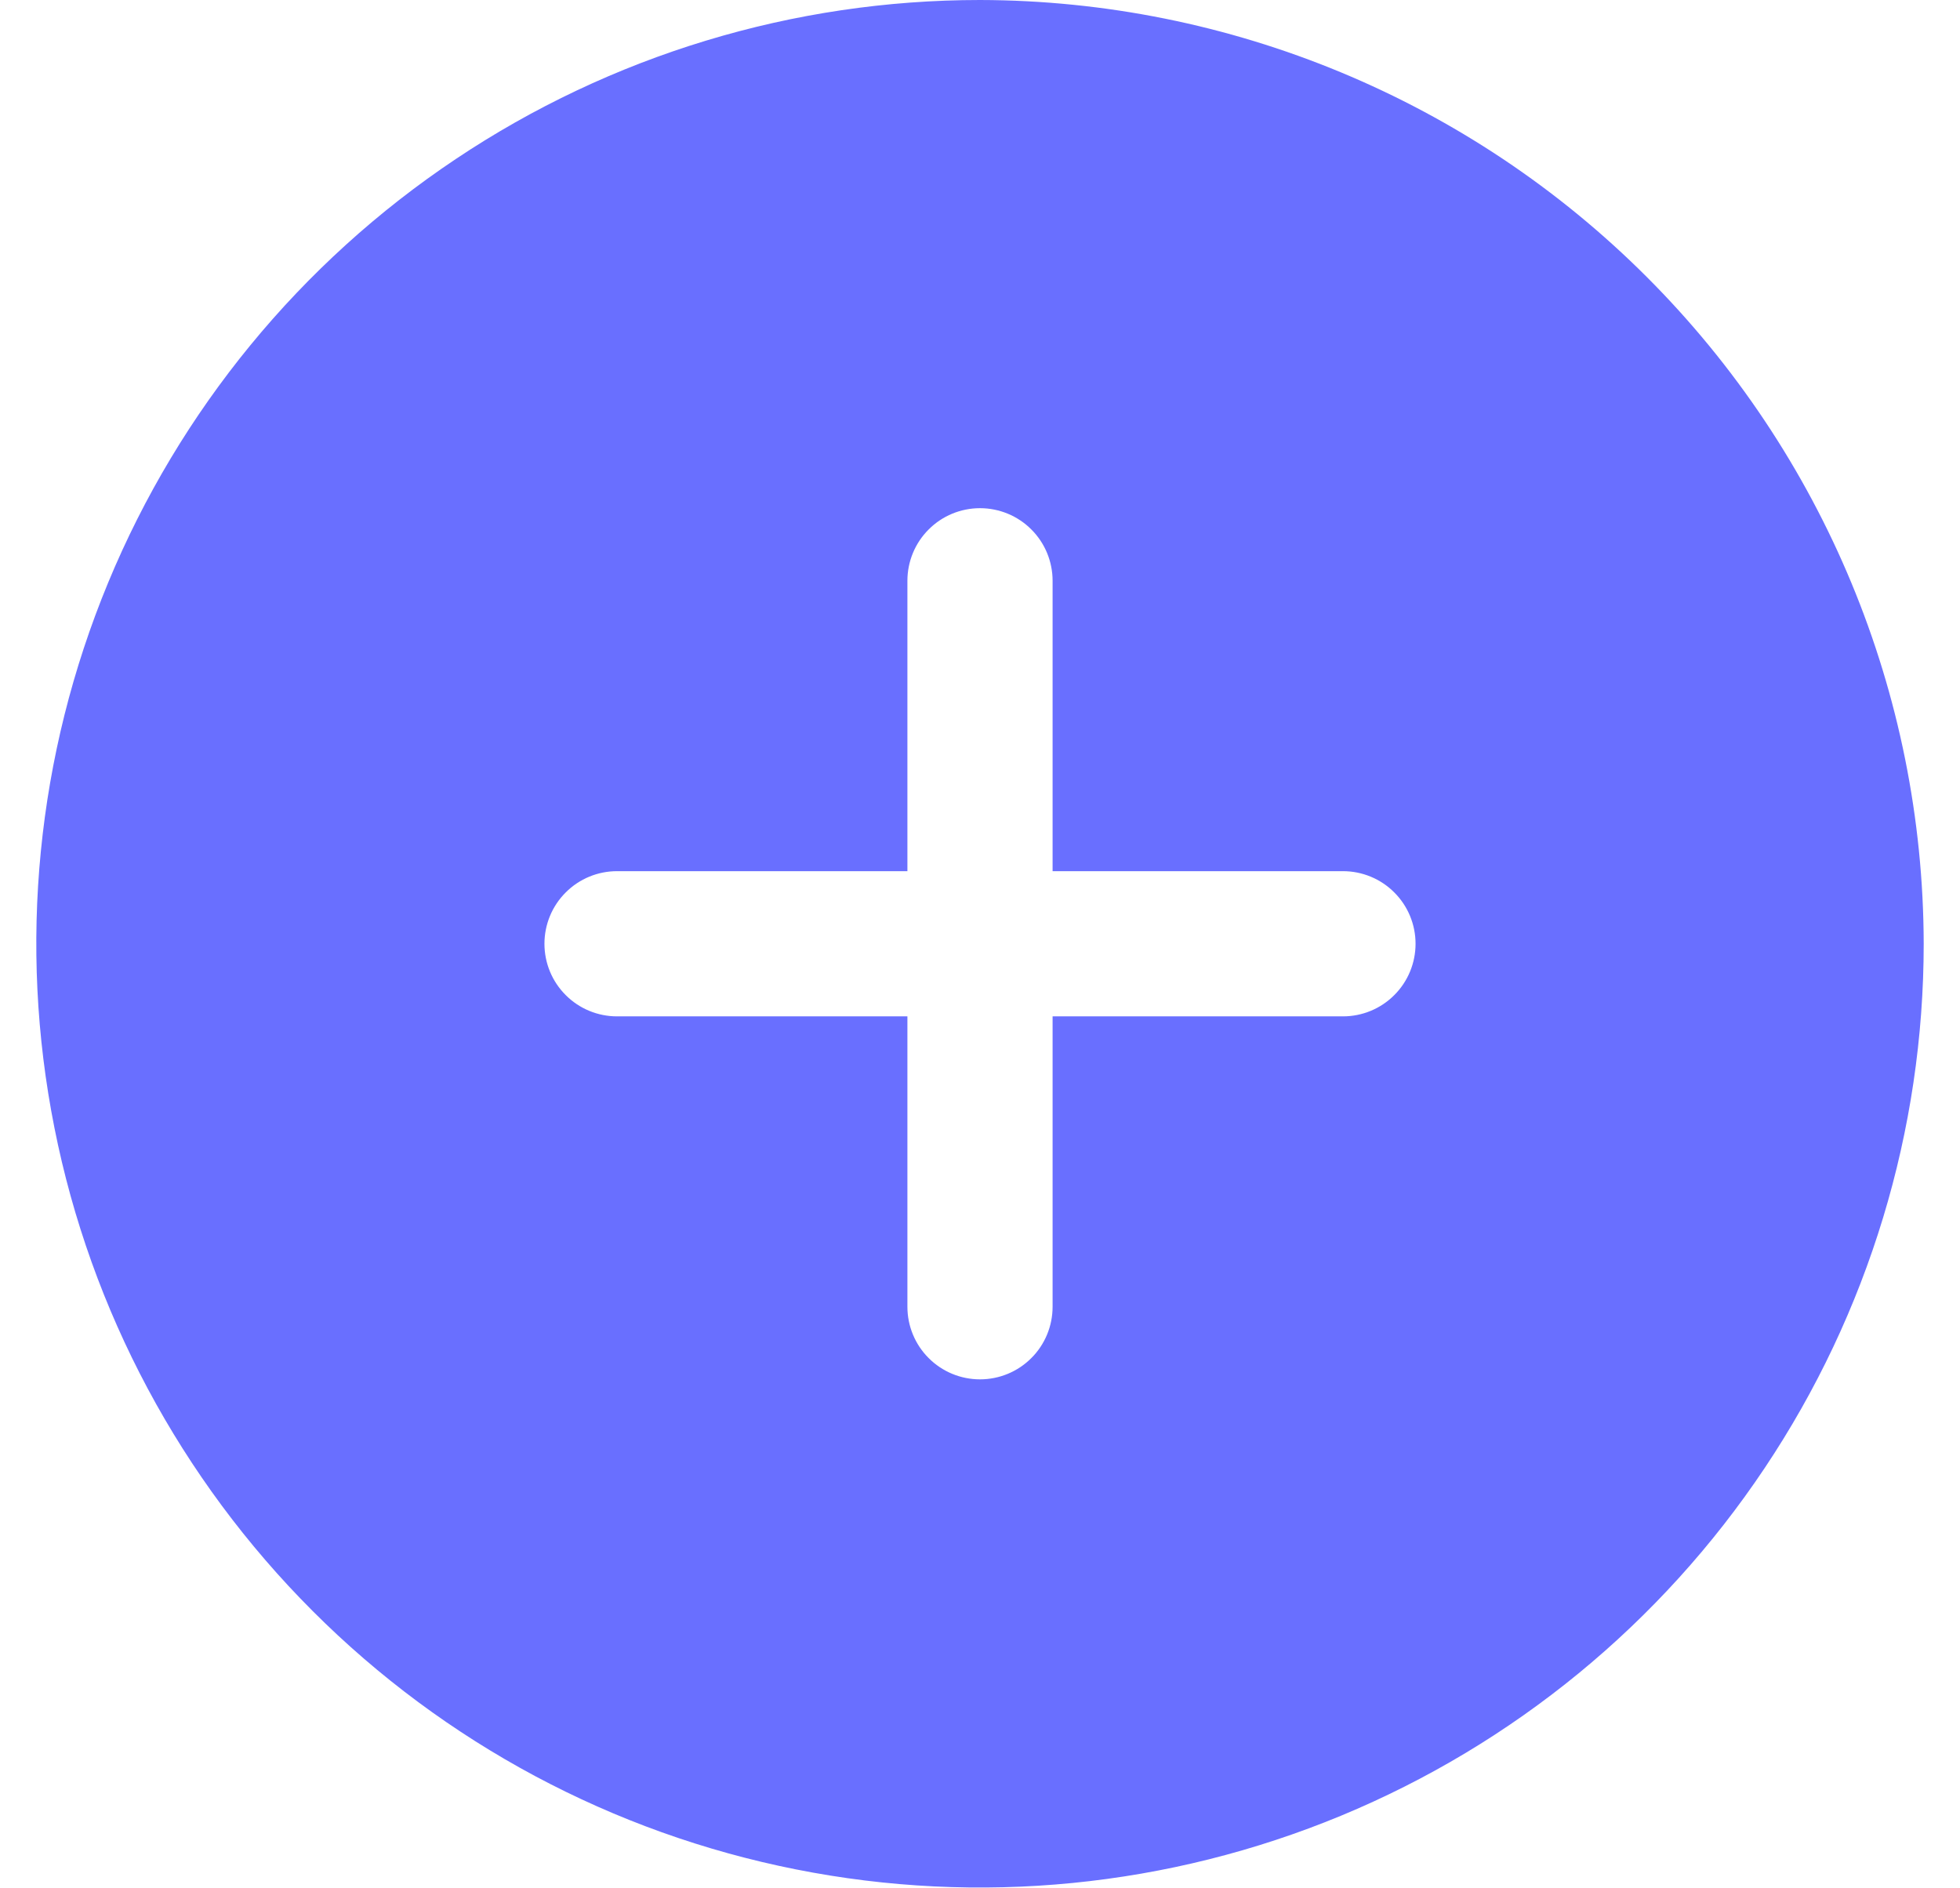
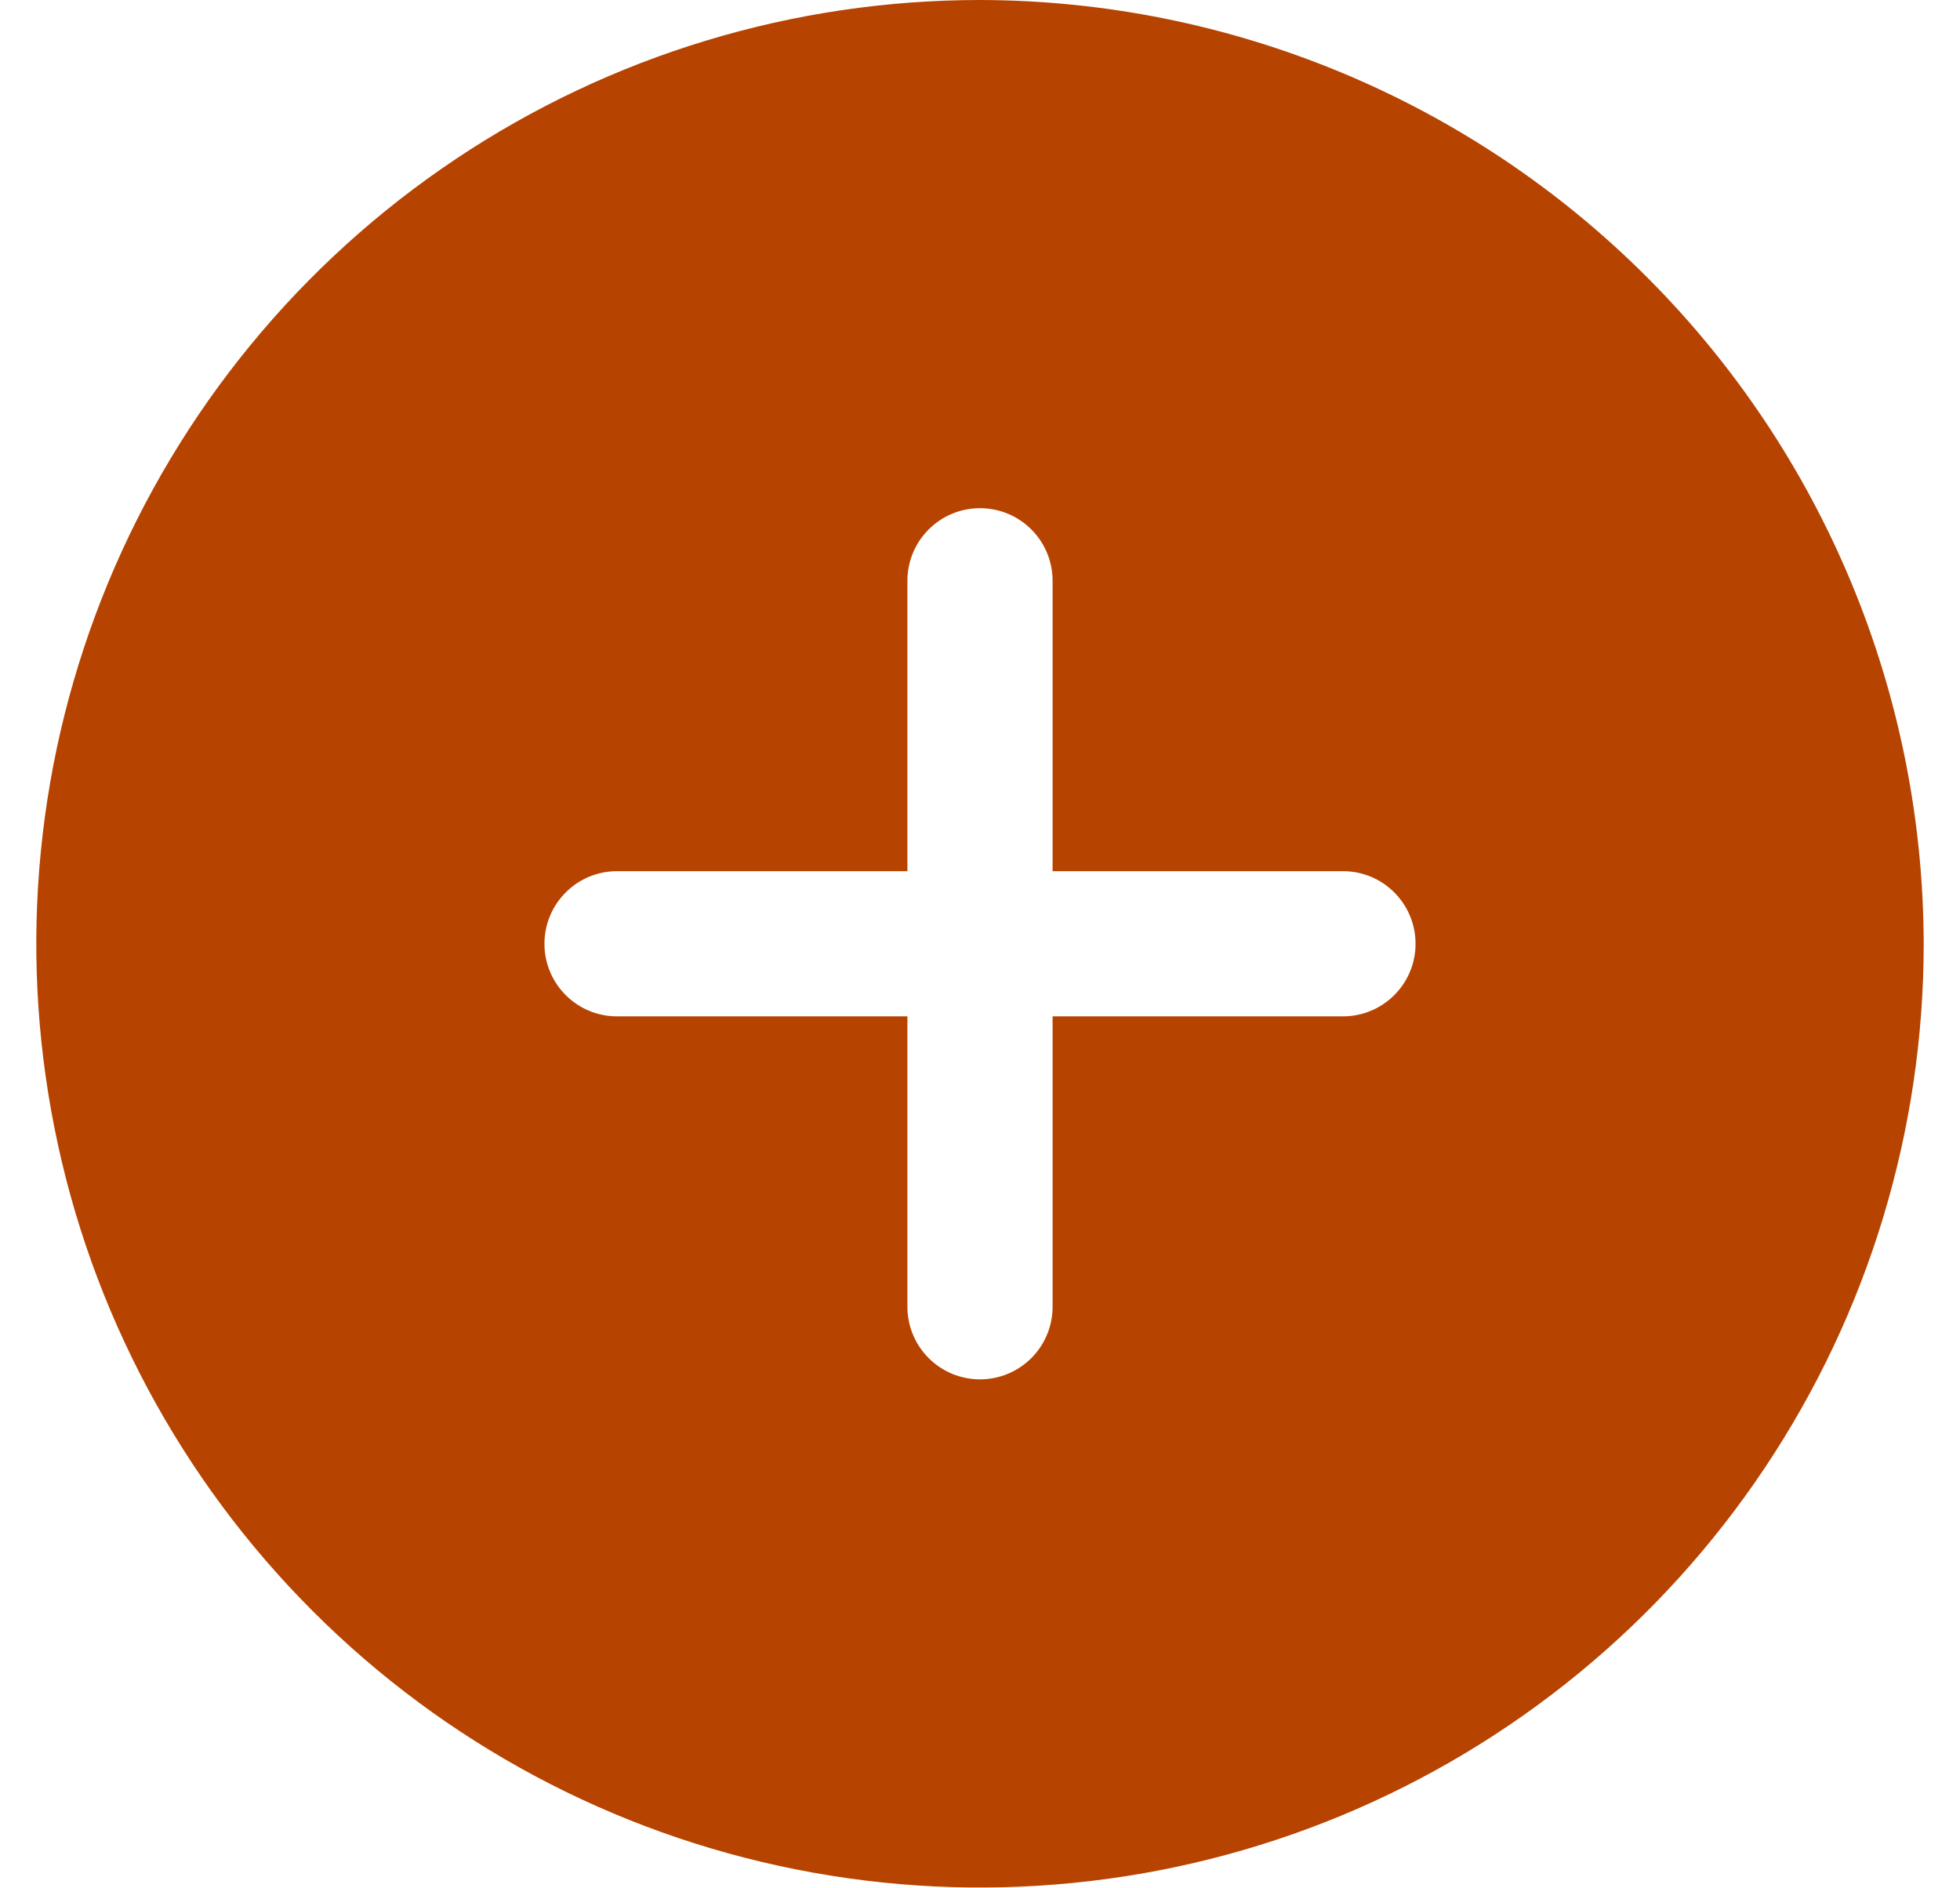
<svg xmlns="http://www.w3.org/2000/svg" width="27" height="26" viewBox="0 0 27 26" fill="none">
-   <path d="M13.5 0C10.929 0 8.415 0.762 6.278 2.191C4.14 3.619 2.474 5.65 1.49 8.025C0.506 10.401 0.248 13.014 0.75 15.536C1.251 18.058 2.49 20.374 4.308 22.192C6.126 24.011 8.442 25.249 10.964 25.75C13.486 26.252 16.099 25.994 18.475 25.01C20.85 24.026 22.881 22.36 24.309 20.222C25.738 18.085 26.5 15.571 26.5 13C26.493 9.554 25.122 6.251 22.685 3.815C20.249 1.378 16.946 0.007 13.5 0ZM18.5 14H14.5V18C14.5 18.265 14.395 18.52 14.207 18.707C14.02 18.895 13.765 19 13.5 19C13.235 19 12.98 18.895 12.793 18.707C12.605 18.52 12.5 18.265 12.5 18V14H8.5C8.235 14 7.98 13.895 7.793 13.707C7.605 13.52 7.5 13.265 7.5 13C7.5 12.735 7.605 12.48 7.793 12.293C7.98 12.105 8.235 12 8.5 12H12.5V8C12.5 7.735 12.605 7.48 12.793 7.293C12.98 7.105 13.235 7 13.5 7C13.765 7 14.02 7.105 14.207 7.293C14.395 7.48 14.5 7.735 14.5 8V12H18.5C18.765 12 19.02 12.105 19.207 12.293C19.395 12.48 19.5 12.735 19.5 13C19.5 13.265 19.395 13.52 19.207 13.707C19.02 13.895 18.765 14 18.5 14Z" fill="#696FFF" />
+   <path d="M13.5 0C10.929 0 8.415 0.762 6.278 2.191C4.14 3.619 2.474 5.65 1.49 8.025C0.506 10.401 0.248 13.014 0.75 15.536C1.251 18.058 2.49 20.374 4.308 22.192C6.126 24.011 8.442 25.249 10.964 25.75C13.486 26.252 16.099 25.994 18.475 25.01C20.85 24.026 22.881 22.36 24.309 20.222C25.738 18.085 26.5 15.571 26.5 13C26.493 9.554 25.122 6.251 22.685 3.815C20.249 1.378 16.946 0.007 13.5 0ZM18.5 14H14.5V18C14.5 18.265 14.395 18.52 14.207 18.707C14.02 18.895 13.765 19 13.5 19C13.235 19 12.98 18.895 12.793 18.707C12.605 18.52 12.5 18.265 12.5 18V14H8.5C8.235 14 7.98 13.895 7.793 13.707C7.605 13.52 7.5 13.265 7.5 13C7.5 12.735 7.605 12.48 7.793 12.293C7.98 12.105 8.235 12 8.5 12H12.5V8C12.5 7.735 12.605 7.48 12.793 7.293C12.98 7.105 13.235 7 13.5 7C13.765 7 14.02 7.105 14.207 7.293C14.395 7.48 14.5 7.735 14.5 8V12H18.5C18.765 12 19.02 12.105 19.207 12.293C19.395 12.48 19.5 12.735 19.5 13C19.5 13.265 19.395 13.52 19.207 13.707C19.02 13.895 18.765 14 18.5 14Z" fill="#B74300" />
</svg>
